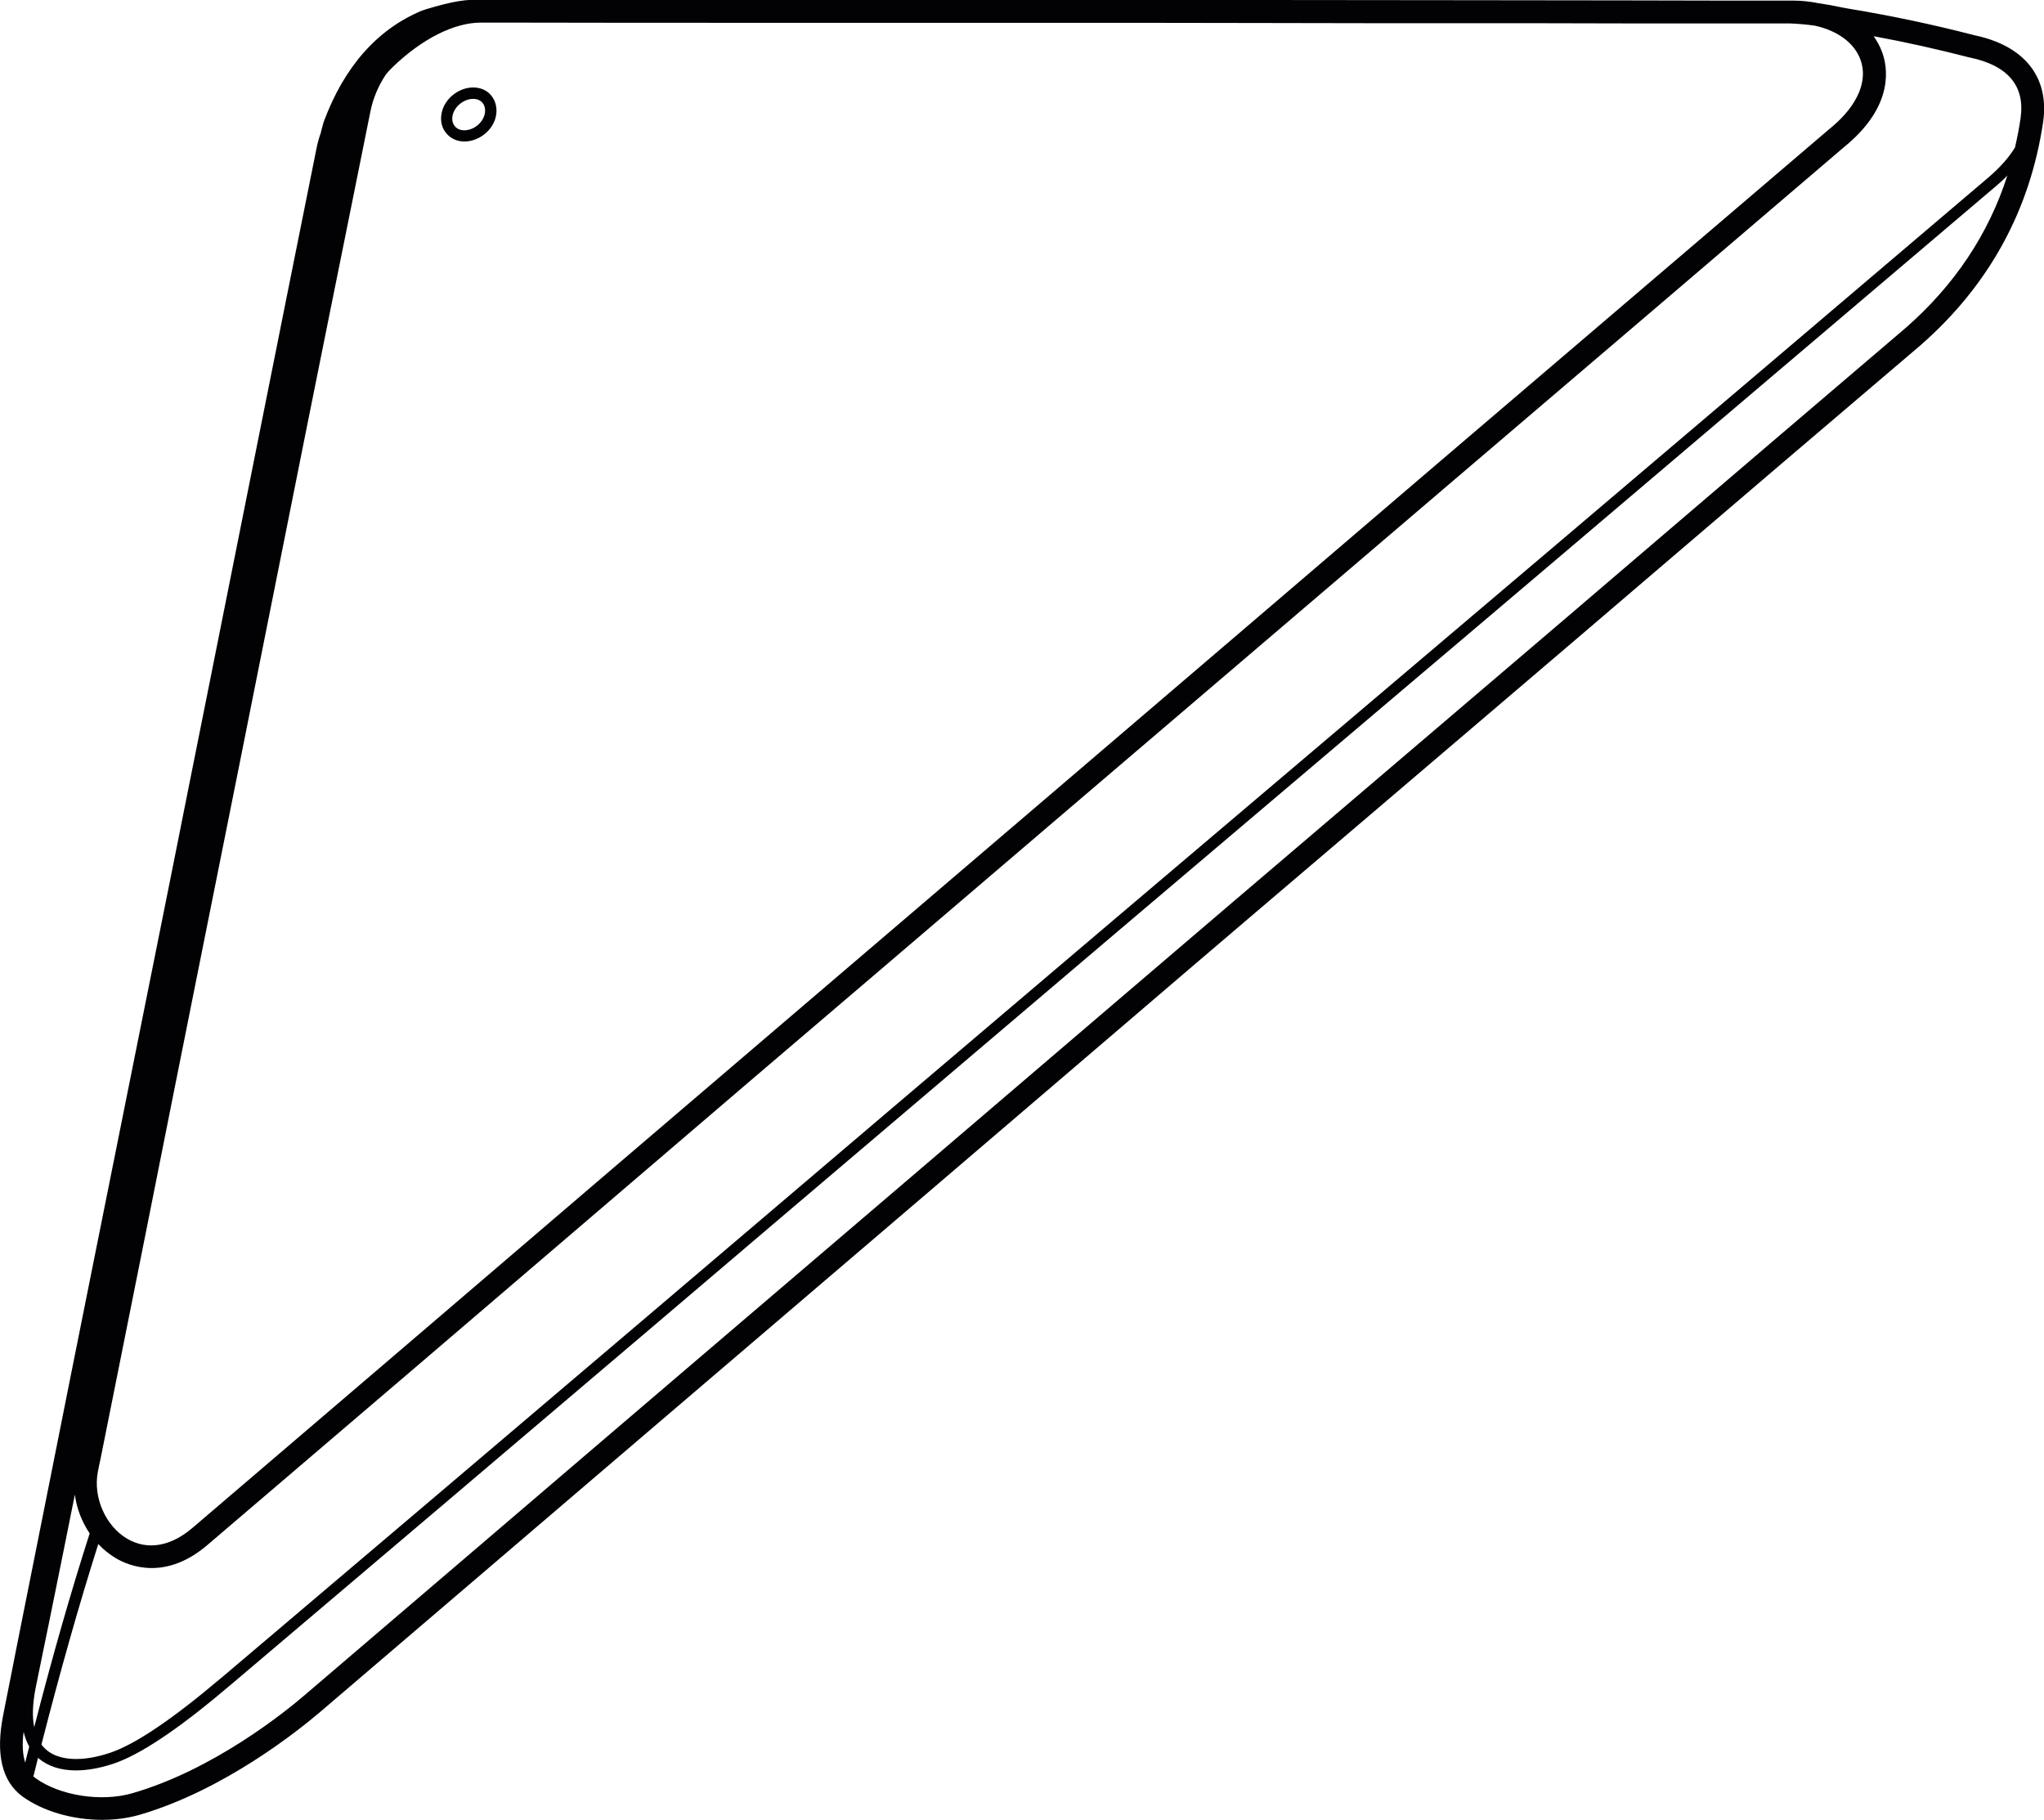
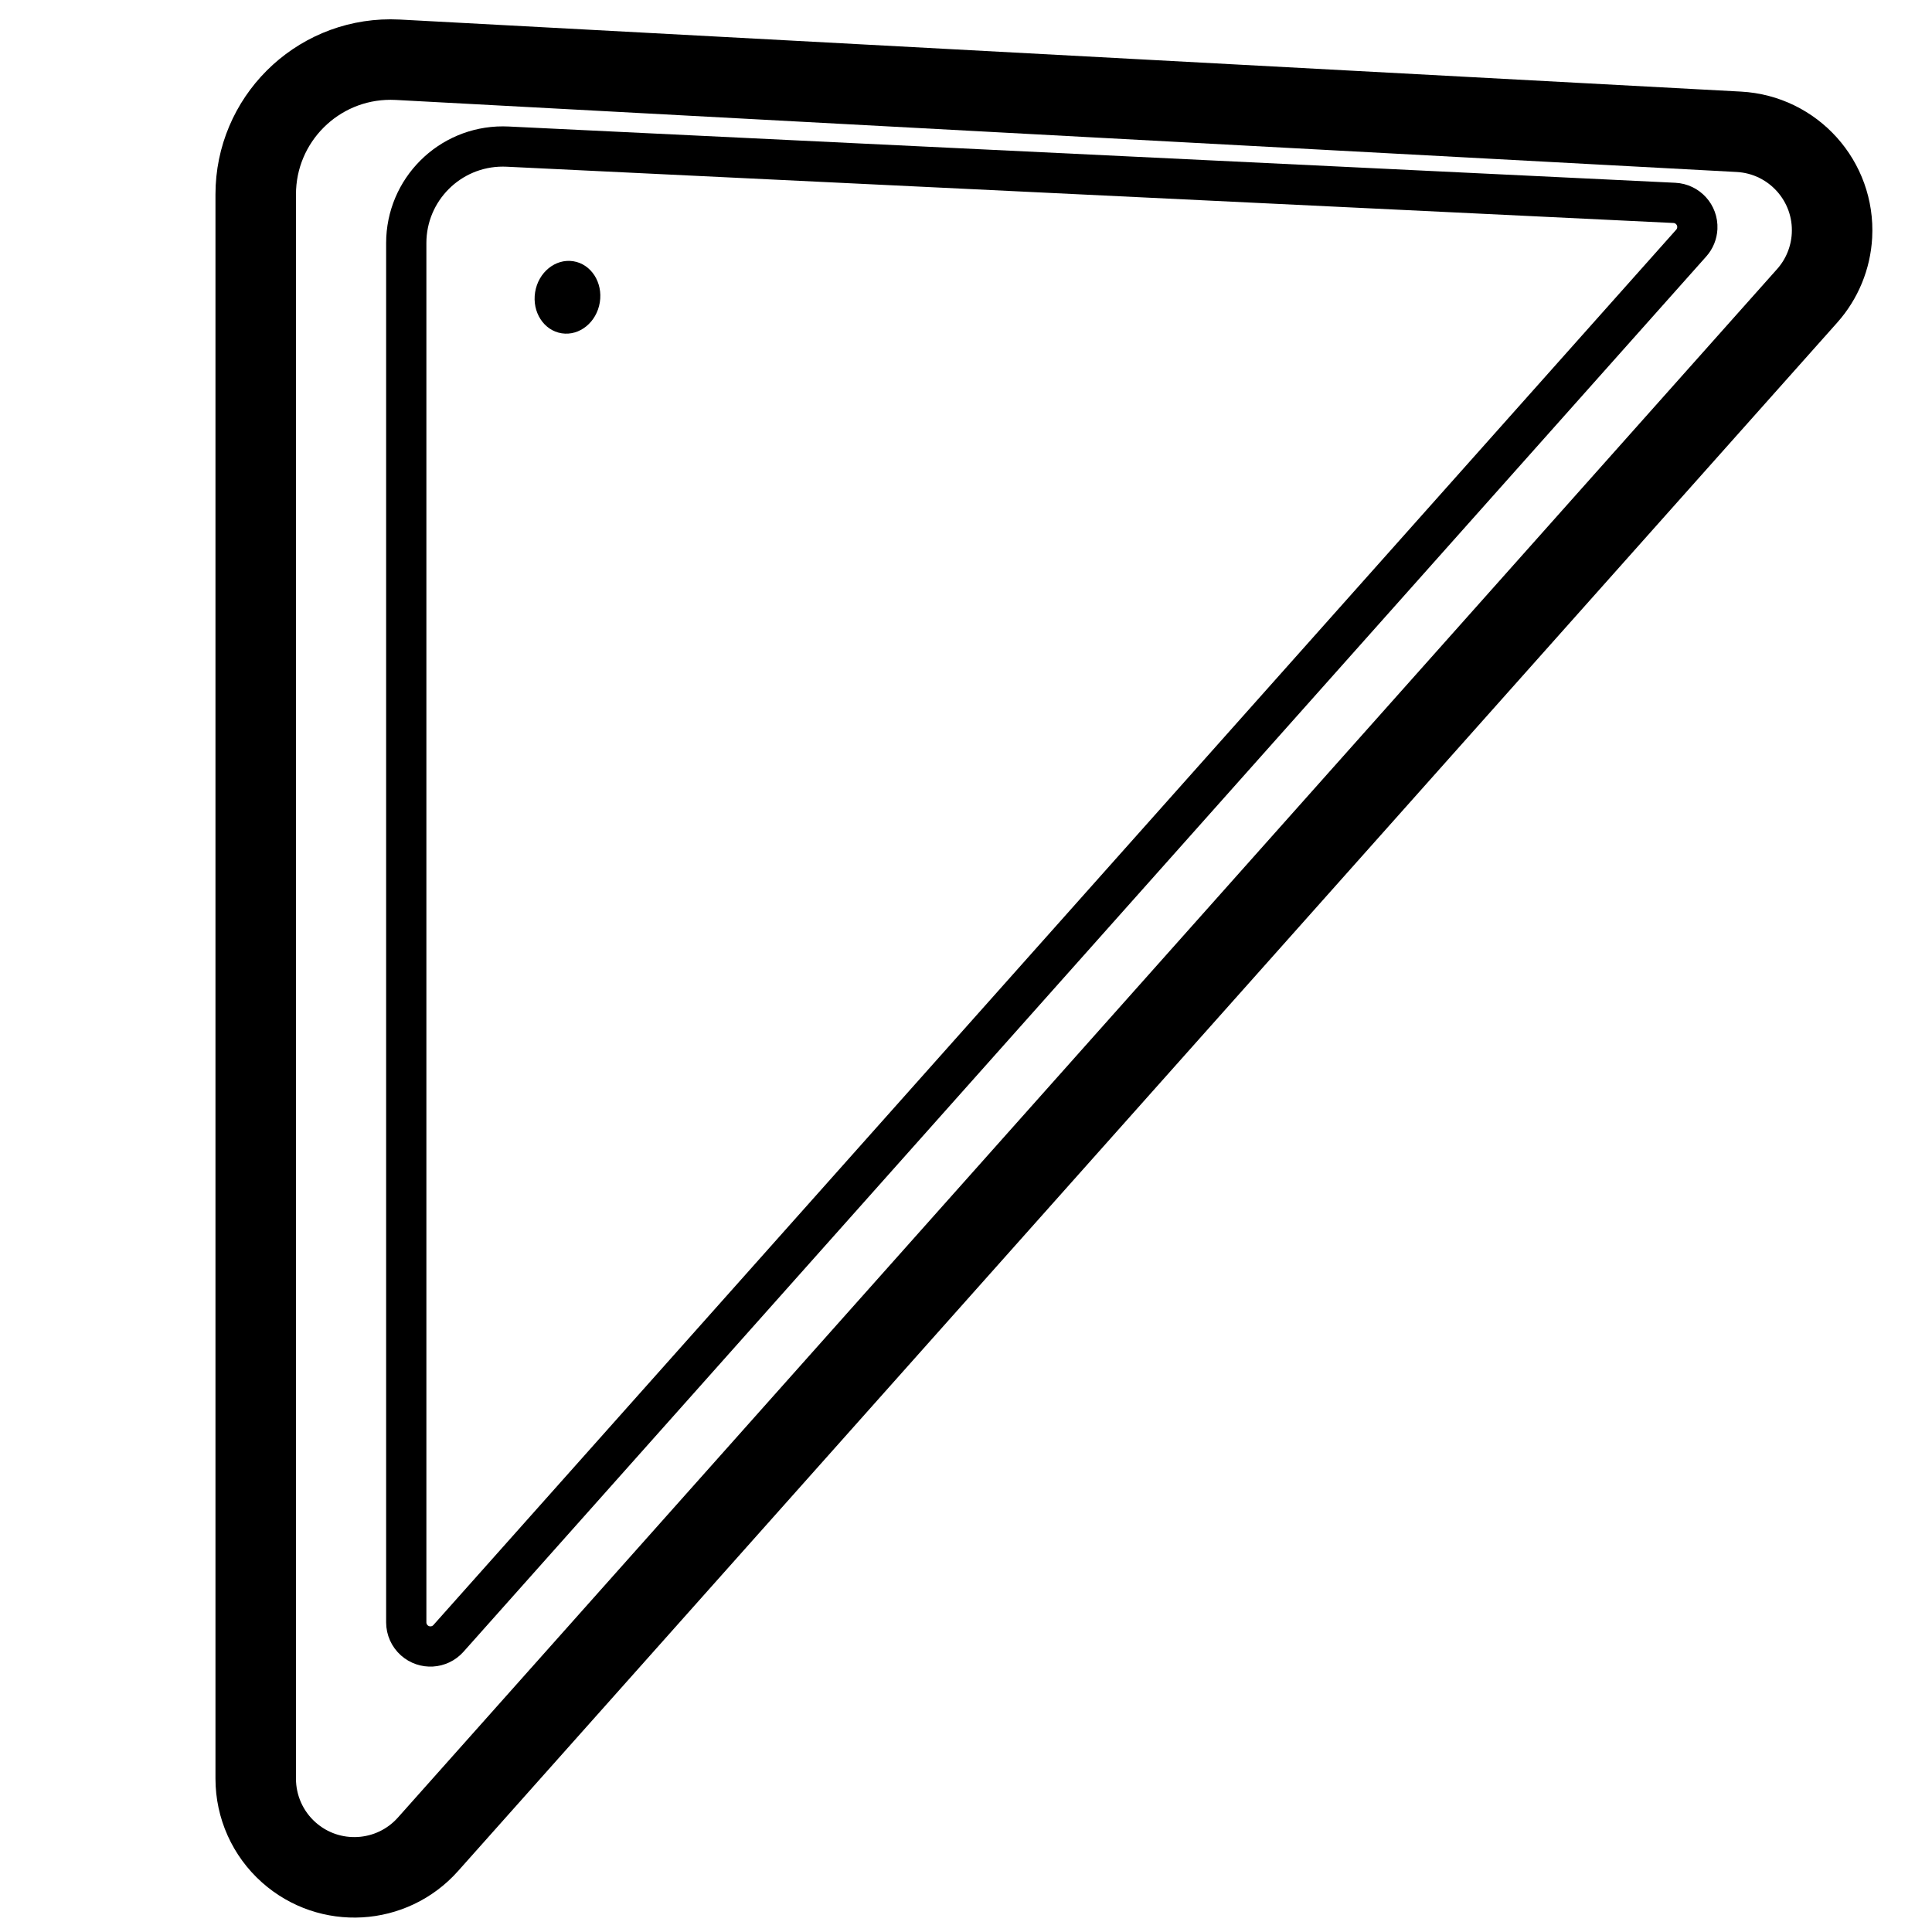
- <svg xmlns="http://www.w3.org/2000/svg" version="1.1" id="Layer_1" x="0px" y="0px" viewBox="0 0 1021.2 909.2" style="enable-background:new 0 0 1021.2 909.2;" xml:space="preserve">
-   <style type="text/css">
- 	.st0{fill:#020204;}
- </style>
-   <g>
-     <path class="st0" d="M986.4,17.6c-20.8-5.4-41.8-9.8-62.4-13.2c-2.1-0.4-4.2-0.7-6.3-1.2c-2.9-0.6-5.9-1.1-9.2-1.6   c-3.9-0.8-8.1-1.3-12.5-1.3c-27.5,0-55,0-82.5-0.1c-27.4,0-54.8-0.1-82.2-0.1c-32.8,0-66.3-0.1-98.6-0.1c-21.9,0-43.8-0.1-65.7-0.1   c-3.3,0-6.6,0-9.9,0c-33,0-66.1,0-99.1,0c-0.4,0-0.9,0-1.3,0c-17.9,0-35.8,0-53.7,0l-0.9,0l-26.1,0c-39.6,0-80.4,0-120.7-0.1   c-5.1,0-10.1,0-15.2,0c0,0-0.1,0-0.1,0c0,0-0.1,0-0.1,0c-0.3,0-0.7,0-1,0c0,0-0.1,0-0.1,0c-4.4,0-8.7,0.5-13,1.4l0,0   c-4.2,0.8-13.8,3.6-15,4.1c-22.3,9.3-38.8,28-49,55.4c-0.2,0.4-0.3,1-0.9,3.2c-0.3,1-0.5,1.9-0.6,2.2l0-0.1l0.1,0   c-1,2.8-1.8,5.6-2.3,8.3c-4.6,22.8-9.2,45.7-13.8,68.7c-7.4,37.1-14.9,74.5-22.4,112c-6,29.9-12,59.9-18,90.1   c-6.2,31.1-12.5,62.3-18.7,93.6c-6.1,30.2-12.2,60.6-18.3,91.2c-6.7,33.2-13.4,66.7-20.1,100.2l-10.4,51.9   C27,729.3,17.5,776.7,8,824.4l-1.8,9.2c-1.5,7.7-3.1,15.5-4.6,23.2c-3.9,19.6-0.6,33.2,9.6,40.7c10.3,7.5,25.3,11.7,39.8,11.7   c6.3,0,12.6-0.8,18.3-2.4c42.4-12.2,79.8-42.3,90.3-51.2c29.2-25,58.4-49.9,87.4-74.7c36.2-30.9,72.2-61.8,108.1-92.4   c72.4-61.8,145-123.9,207.3-177.2c40.7-34.9,82-70,121.9-104c26.1-22.2,52.1-44.4,78-66.5c19.5-16.6,38.9-33.2,58.3-49.8   c45.6-39,92.8-79.3,138.9-118.5c34.2-29.9,54.8-67.5,61.3-111.8C1023.9,38.5,1011.4,22.8,986.4,17.6z M984,28.7   c19.2,4,27.8,14.2,25.5,30.3c-0.7,5-1.7,9.9-2.8,14.7c-3.2,5.2-7.5,10-13.2,14.9c-78.1,66.4-149.4,127-218,185.2   c-27.7,23.5-55.6,47.1-83.5,70.8c-45.2,38.3-91.8,77.8-138.1,117.1c-63.2,53.7-146.5,124.4-230.8,196.2   c-69.7,59.3-141.8,120.4-211.5,179.5l-1.7,1.4c-24,20.3-42.4,32.7-54.9,36.9c-14,4.7-25.7,4-32.1-1.7c-0.8-0.7-1.5-1.5-2.2-2.4   c9.2-36,18.7-69.6,28.4-100.2c2.6,2.8,5.5,5.1,8.8,7.1c3.4,2,9.7,4.9,17.9,4.9c7.9,0,17.5-2.7,27.8-11.5   c72-61.4,144-123,211.5-180.8c42-36,84.5-72.3,125.7-107.4c27.8-23.7,55.4-47.3,83-70.9c69.1-59,136.7-116.7,200.9-171.5   c66.1-56.3,132.5-113.1,196.7-167.9l1.8-1.5l0,0c23.3-20,19.8-38.7,17.1-45.9c-1-2.8-2.5-5.5-4.2-7.9c15.9,2.9,31.9,6.5,47.8,10.6   L984,28.7z M12.6,880.6c-1.3-4-1.6-9.2-0.8-15.4c0.6,2.7,1.6,5.2,2.8,7.4C13.9,875.3,13.2,878,12.6,880.6z M196.1,33.6   c14.7-14.2,30.8-22.3,44.1-22.3c5.1,0,10.2,0,15.3,0c39.3,0.1,79,0.1,117.6,0.1l28.9,0l1,0c0.1,0,0.2,0,0.2,0h0.3   c17.9,0,35.7,0,53.6,0c36.6,0,73.2,0,109.7,0c21.9,0,43.8,0.1,65.7,0.1c32.1,0.1,65.3,0.1,97.9,0.1c27.3,0,54.7,0,82.1,0.1   c2.2,0,4.5,0,6.7,0c23.6,0,47.3,0,70.9,0c1.4,0,2.7,0,4.1,0c4.8,0.2,8.8,0.6,12.4,1.1c11.2,2.4,19.8,8.5,22.9,17   c3.8,10.3-1.2,22.5-13.9,33.3l-1.8,1.5c-64.2,54.8-130.6,111.5-196.7,167.9C653,287.4,585.4,345.1,516.3,404.2   c-27.6,23.6-55.2,47.2-83,70.9c-41.1,35.1-83.6,71.4-125.7,107.4c-67.5,57.8-139.4,119.3-211.4,180.8c-11,9.4-22.6,11.3-32.6,5.5   c-10.9-6.4-17.2-20.8-14.7-33.5c0.4-2.1,0.8-4.2,1.3-6.3c0.4-2.2,0.9-4.3,1.3-6.5c7.1-35.5,14.2-70.8,21.2-105.9   c4.4-22.2,8.8-44.3,13.2-66.3c3.7-18.6,7.4-37.1,11.1-55.5c7.7-38.4,15.3-76.5,22.9-114.3l8.9-44.6c7.8-39.2,15.9-79.7,23.8-119.1   c7.1-35.2,14.1-70.3,21.2-105.2c3.8-18.7,7.5-37.4,11.3-56.1c1.3-6.4,3.9-12.5,7.5-18C193.7,36,194.9,34.8,196.1,33.6z M17.8,843.3   c1.2-5.9,2.4-11.7,3.6-17.6c1-4.7,1.9-9.4,2.9-14.1c4.4-21.7,8.8-43.3,13.1-64.9c0.9,6.9,3.5,13.6,7.4,19.4   c-9.5,29.6-18.8,62.1-27.7,96.8C16,857.6,16.3,851,17.8,843.3z M952,163.9c-46,39.2-93.2,79.5-138.8,118.5   c-19.4,16.6-38.8,33.2-58.3,49.8c-25.9,22.1-51.9,44.3-78,66.5c-39.9,34-81.1,69.1-121.9,104C492.7,556,420.1,618,347.7,679.8   c-35.9,30.6-71.9,61.5-108.1,92.4c-29,24.8-58.2,49.7-87.4,74.7c-10,8.6-45.8,37.4-86.1,49c-15.5,4.5-36.3,1.2-48.3-7.5   c-0.4-0.3-0.8-0.6-1.1-0.9c0.8-3.1,1.5-6.2,2.3-9.3c0,0,0.1,0.1,0.1,0.1c4.7,4.1,11.1,6.2,18.8,6.2c5.7,0,12-1.1,18.9-3.4   c13.1-4.4,32.2-17.1,56.7-37.9l1.7-1.4c69.7-59.1,141.8-120.2,211.5-179.5c84.3-71.8,167.7-142.5,230.8-196.2   c46.3-39.3,93-78.9,138.1-117.1c27.9-23.7,55.8-47.2,83.5-70.8c68.6-58.2,139.9-118.8,218.1-185.2c1.9-1.6,3.8-3.3,5.7-5.3   C993.5,117,976.4,142.6,952,163.9z" />
-     <path class="st0" d="M232.1,70.7C232.1,70.7,232.1,70.7,232.1,70.7c7.4-0.1,14.3-5.7,15.7-12.8c0.7-3.7-0.1-7.4-2.3-10.1   c-2.2-2.7-5.4-4.1-9.1-4.1c0,0,0,0,0,0c-7.4,0-14.5,5.8-15.8,13c-0.7,3.7,0.1,7.2,2.4,9.9C225.1,69.2,228.4,70.7,232.1,70.7z    M226.1,57.8c0.9-4.6,5.6-8.4,10.3-8.4c0,0,0,0,0,0c2,0,3.6,0.7,4.7,2c1.1,1.4,1.5,3.3,1.1,5.4c-0.9,4.5-5.4,8.2-10.1,8.3   c0,0,0,0-0.1,0c-2,0-3.7-0.7-4.8-2.1C226.1,61.6,225.7,59.8,226.1,57.8z" />
+ <svg xmlns="http://www.w3.org/2000/svg" width="960px" height="960px" viewBox="0 0 960 960" version="1.1">
+   <g id="com.aeotec/drivers/door-sensor-6/assets/icon" stroke="none" stroke-width="1" fill="none" fill-rule="evenodd">
+     <path d="M194.065,29.593 C195.264,29.593 196.462,29.625 197.659,29.689 L197.659,29.689 L863.999,65.486 C877.511,66.211 889.449,72.345 897.828,81.675 C906.207,91.005 911.026,103.532 910.3,117.044 C909.704,128.141 905.353,138.706 897.961,147.005 L897.961,147.005 L212.656,916.429 C203.656,926.533 191.413,932.033 178.894,932.757 C166.374,933.481 153.579,929.429 143.475,920.429 C133.036,911.131 127.065,897.818 127.065,883.838 L127.065,883.838 L127.065,96.593 C127.065,78.091 134.564,61.341 146.689,49.217 C158.813,37.092 175.563,29.593 194.065,29.593 Z" id="Rectangle" stroke="#000000" stroke-width="40" stroke-linejoin="round" />
+     <path d="M840.364,120.779 L222.828,814.114 C218.42,819.063 210.835,819.502 205.886,815.094 C203.329,812.817 201.867,809.556 201.867,806.133 L201.867,120.792 C201.867,94.282 223.357,72.792 249.867,72.792 C250.638,72.792 251.409,72.811 252.179,72.848 L831.981,100.812 C838.601,101.131 843.708,106.756 843.389,113.376 C843.257,116.117 842.189,118.73 840.364,120.779 Z" id="Rectangle" stroke="#000000" stroke-width="20" stroke-linecap="round" stroke-linejoin="round" />
+     <path d="M279.1,165.617 C287.978,167.005 296.461,160.114 298.047,150.224 C299.633,140.335 293.722,131.192 284.844,129.803 C275.966,128.415 267.484,135.306 265.898,145.196 C264.312,155.085 270.223,164.228 279.1,165.617 Z" id="Oval" fill="#000000" />
  </g>
</svg>
